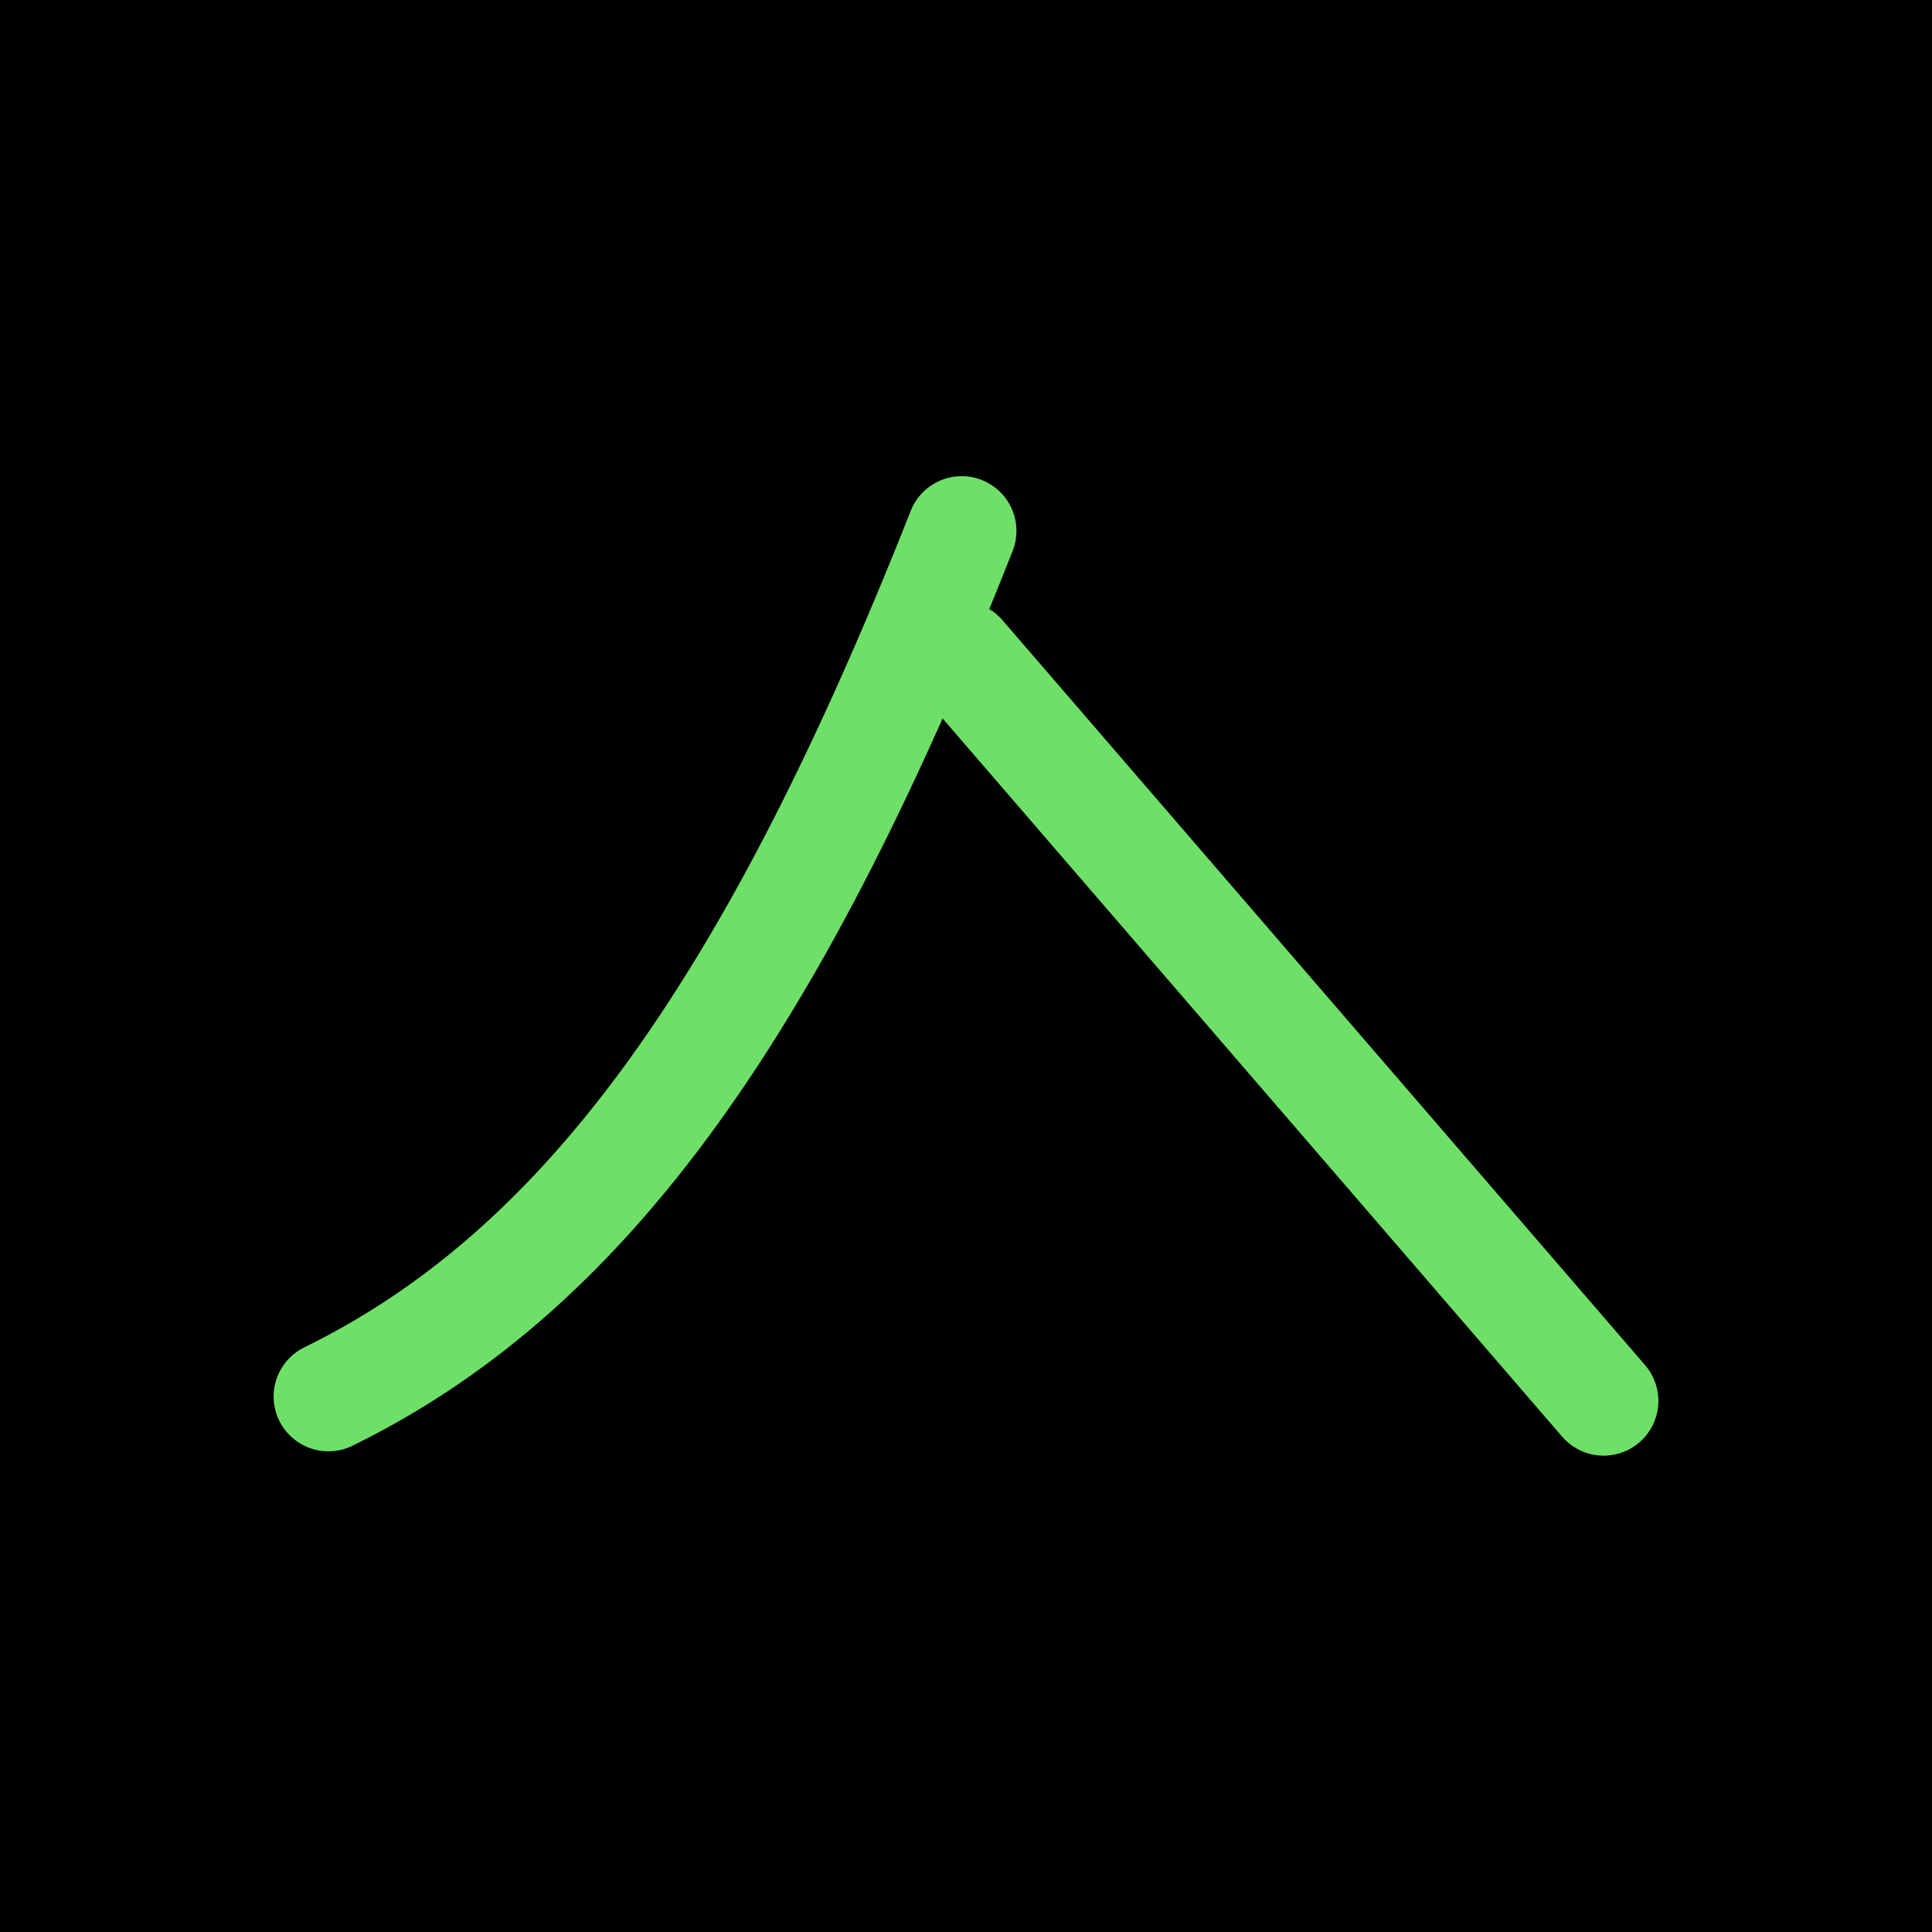
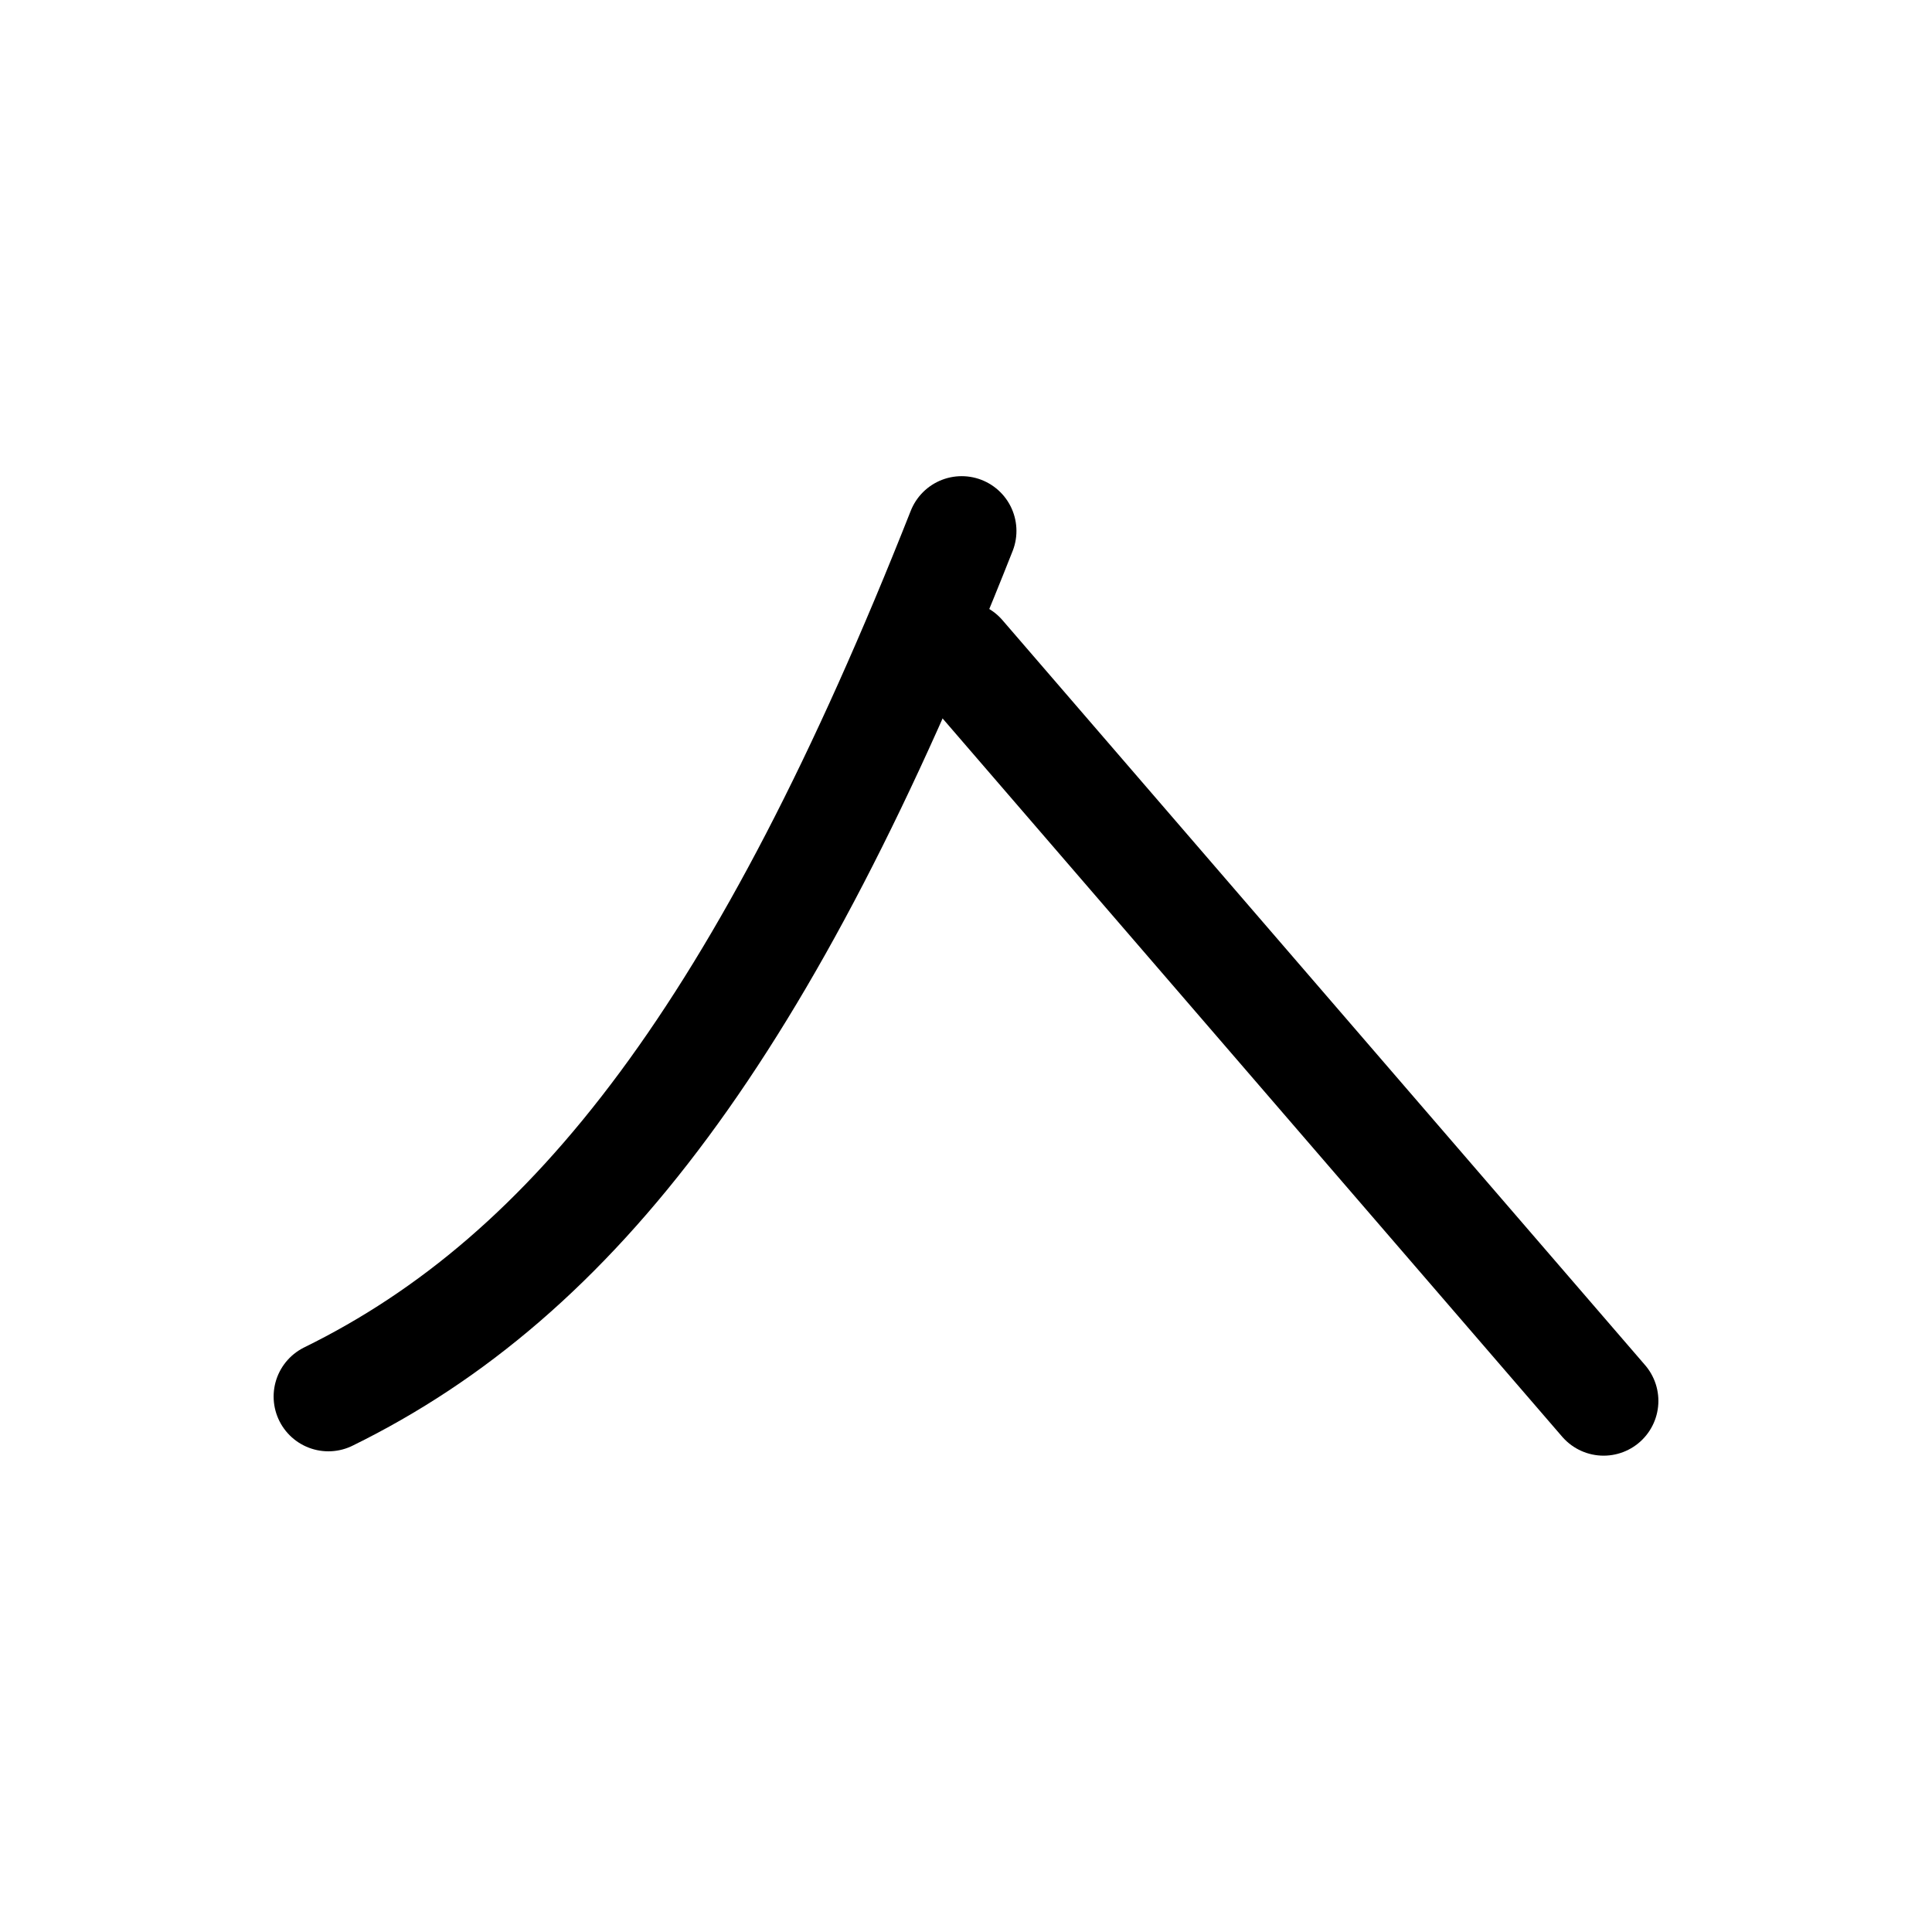
<svg xmlns="http://www.w3.org/2000/svg" width="1000" height="1000" viewBox="0 0 264.583 264.583" version="1.1" id="svg5">
  <defs id="defs2" />
-   <rect style="fill:#000000;fill-opacity:1;stroke:none;stroke-width:6" id="rect1" width="264.583" height="264.583" x="0" y="0" ry="0" />
  <g id="layer1">
-     <path style="fill:none;fill-opacity:1;stroke:#6ee068;stroke-width:15;stroke-linecap:round;stroke-linejoin:round;stroke-dasharray:none;stroke-opacity:1" d="M 131.7,72.71 C 104.84,140.745 78.778,174.664 44.972,191.254" id="path2360" />
-     <path style="fill:none;fill-opacity:1;stroke:#6ee068;stroke-width:15;stroke-linecap:round;stroke-linejoin:round;stroke-dasharray:none;stroke-opacity:1" d="M 131.601,89.823 219.612,191.85" id="path2362" />
+     <path style="fill:none;fill-opacity:1;stroke:#000000;stroke-width:15;stroke-linecap:round;stroke-linejoin:round;stroke-dasharray:none;stroke-opacity:1" d="M 131.7,72.71 C 104.84,140.745 78.778,174.664 44.972,191.254" id="path2360" />
+     <path style="fill:none;fill-opacity:1;stroke:#000000;stroke-width:15;stroke-linecap:round;stroke-linejoin:round;stroke-dasharray:none;stroke-opacity:1" d="M 131.601,89.823 219.612,191.85" id="path2362" />
  </g>
</svg>
